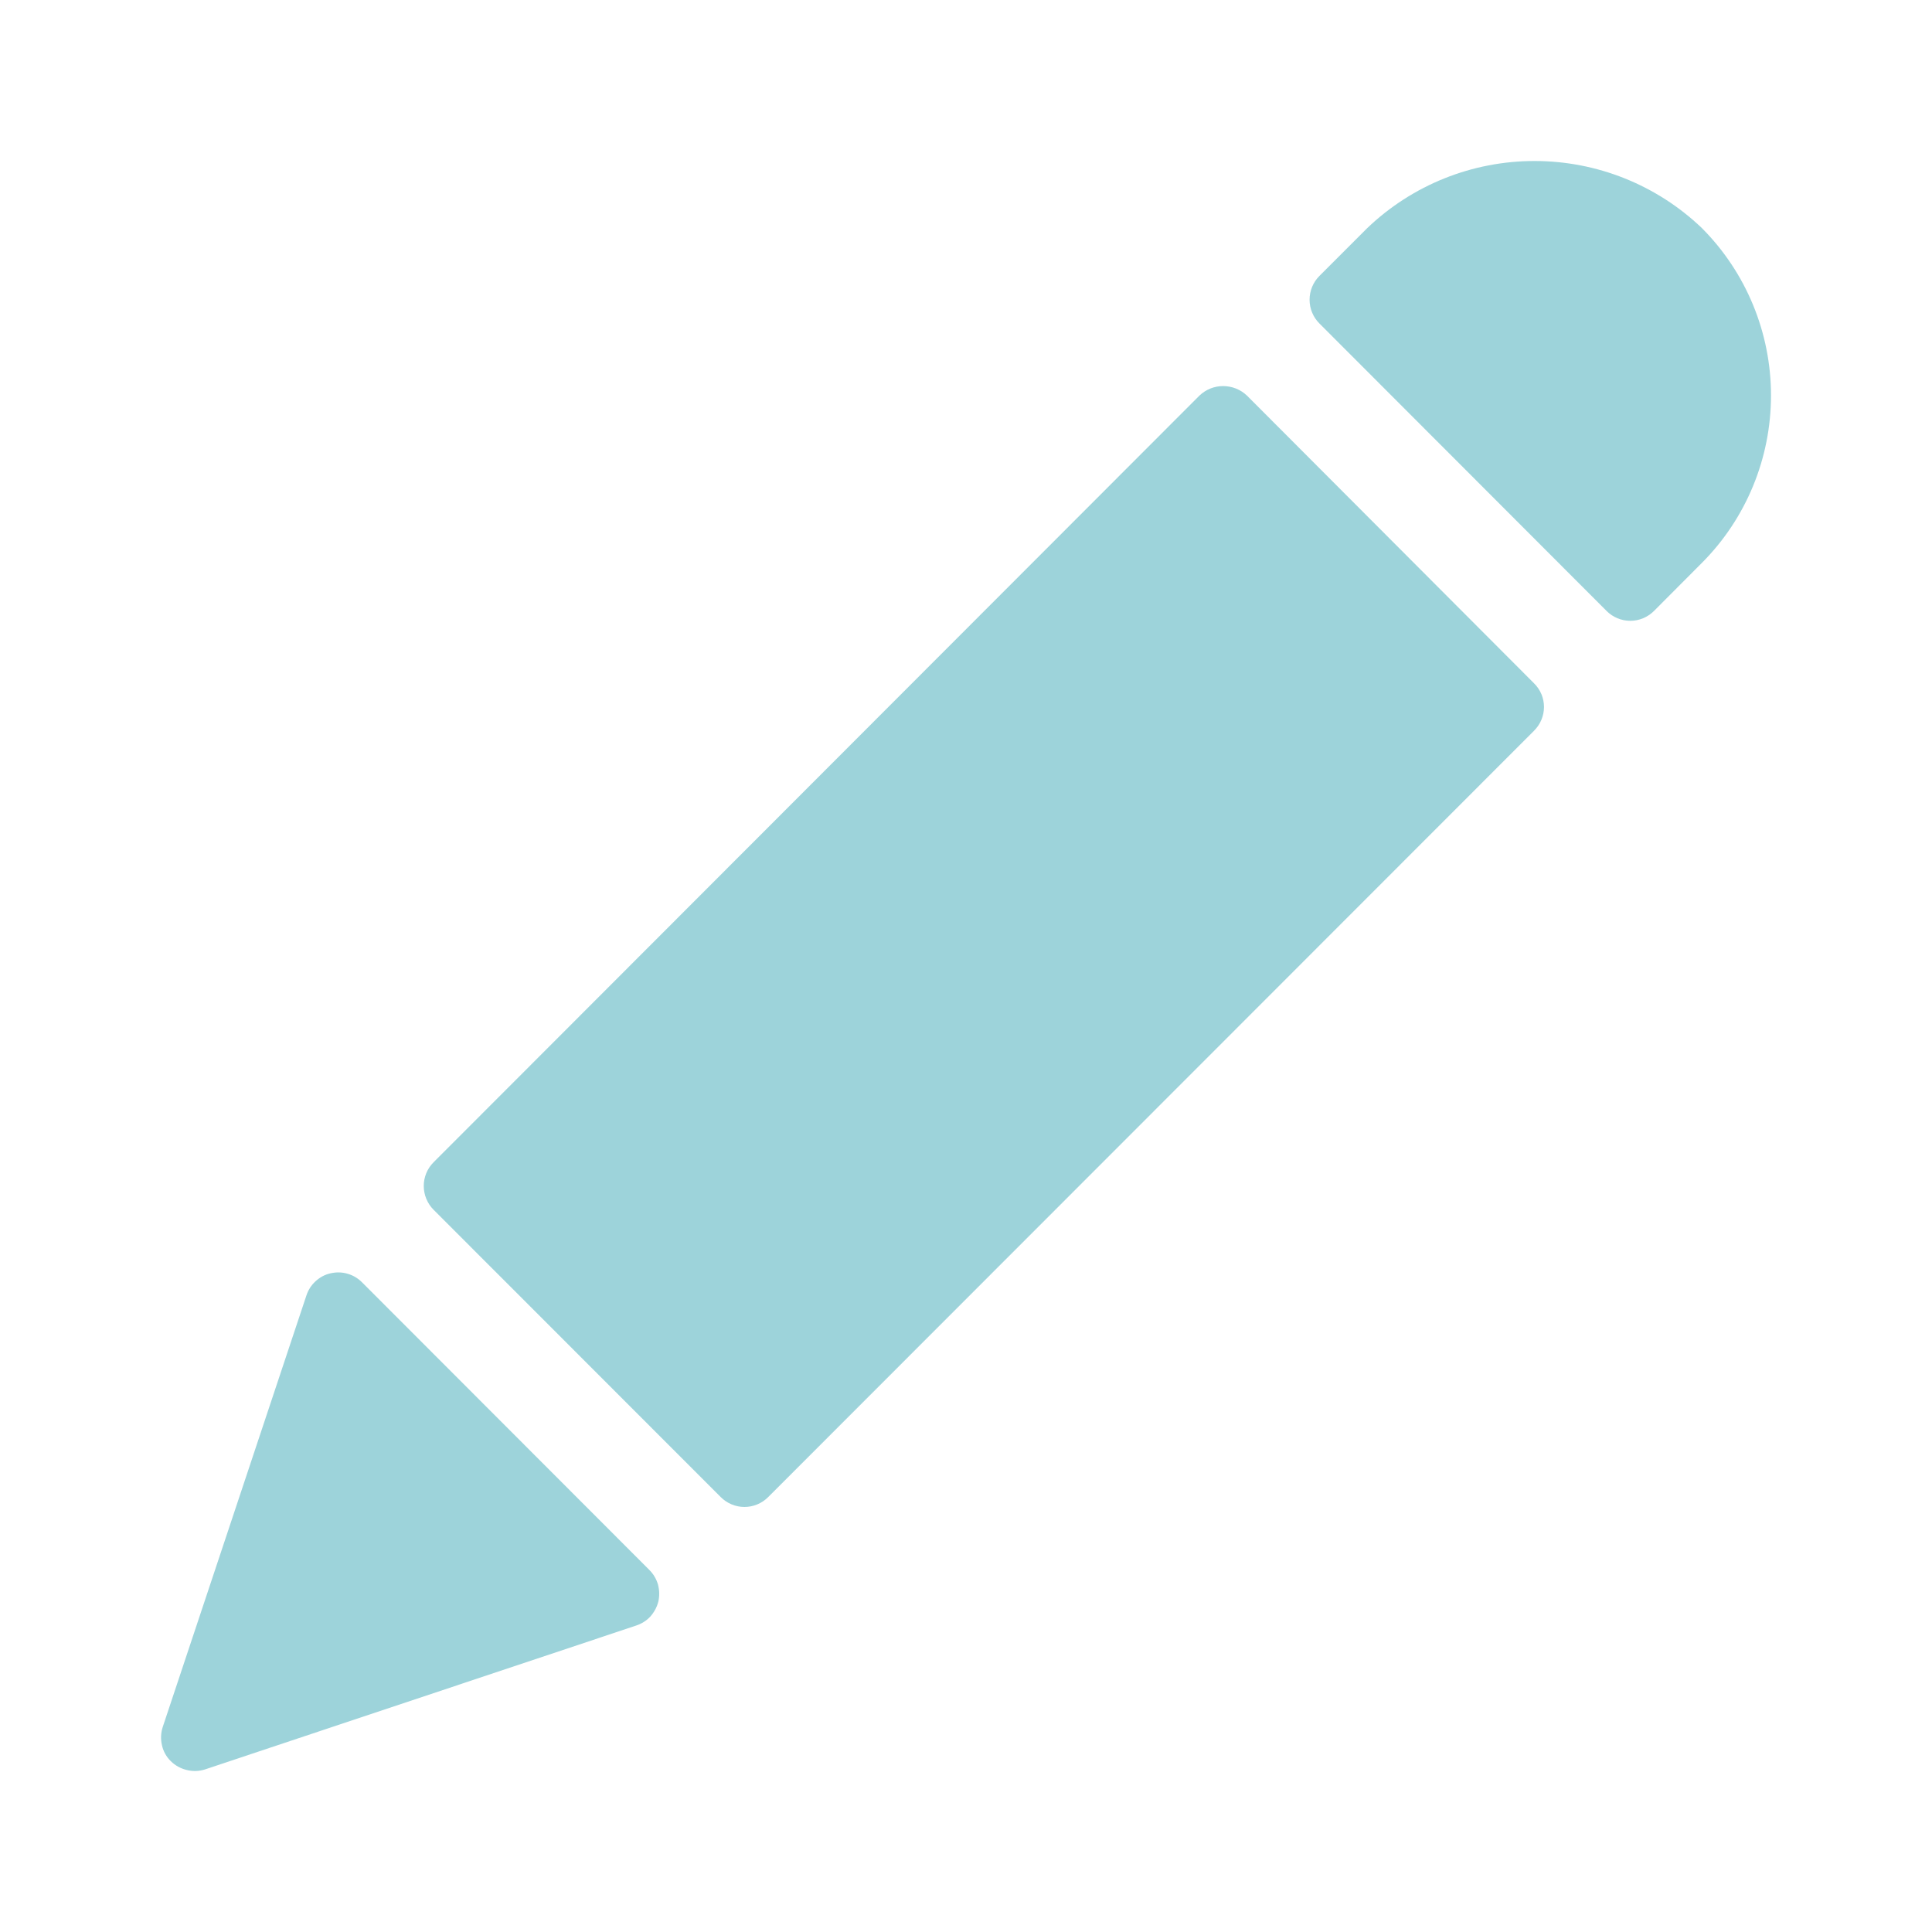
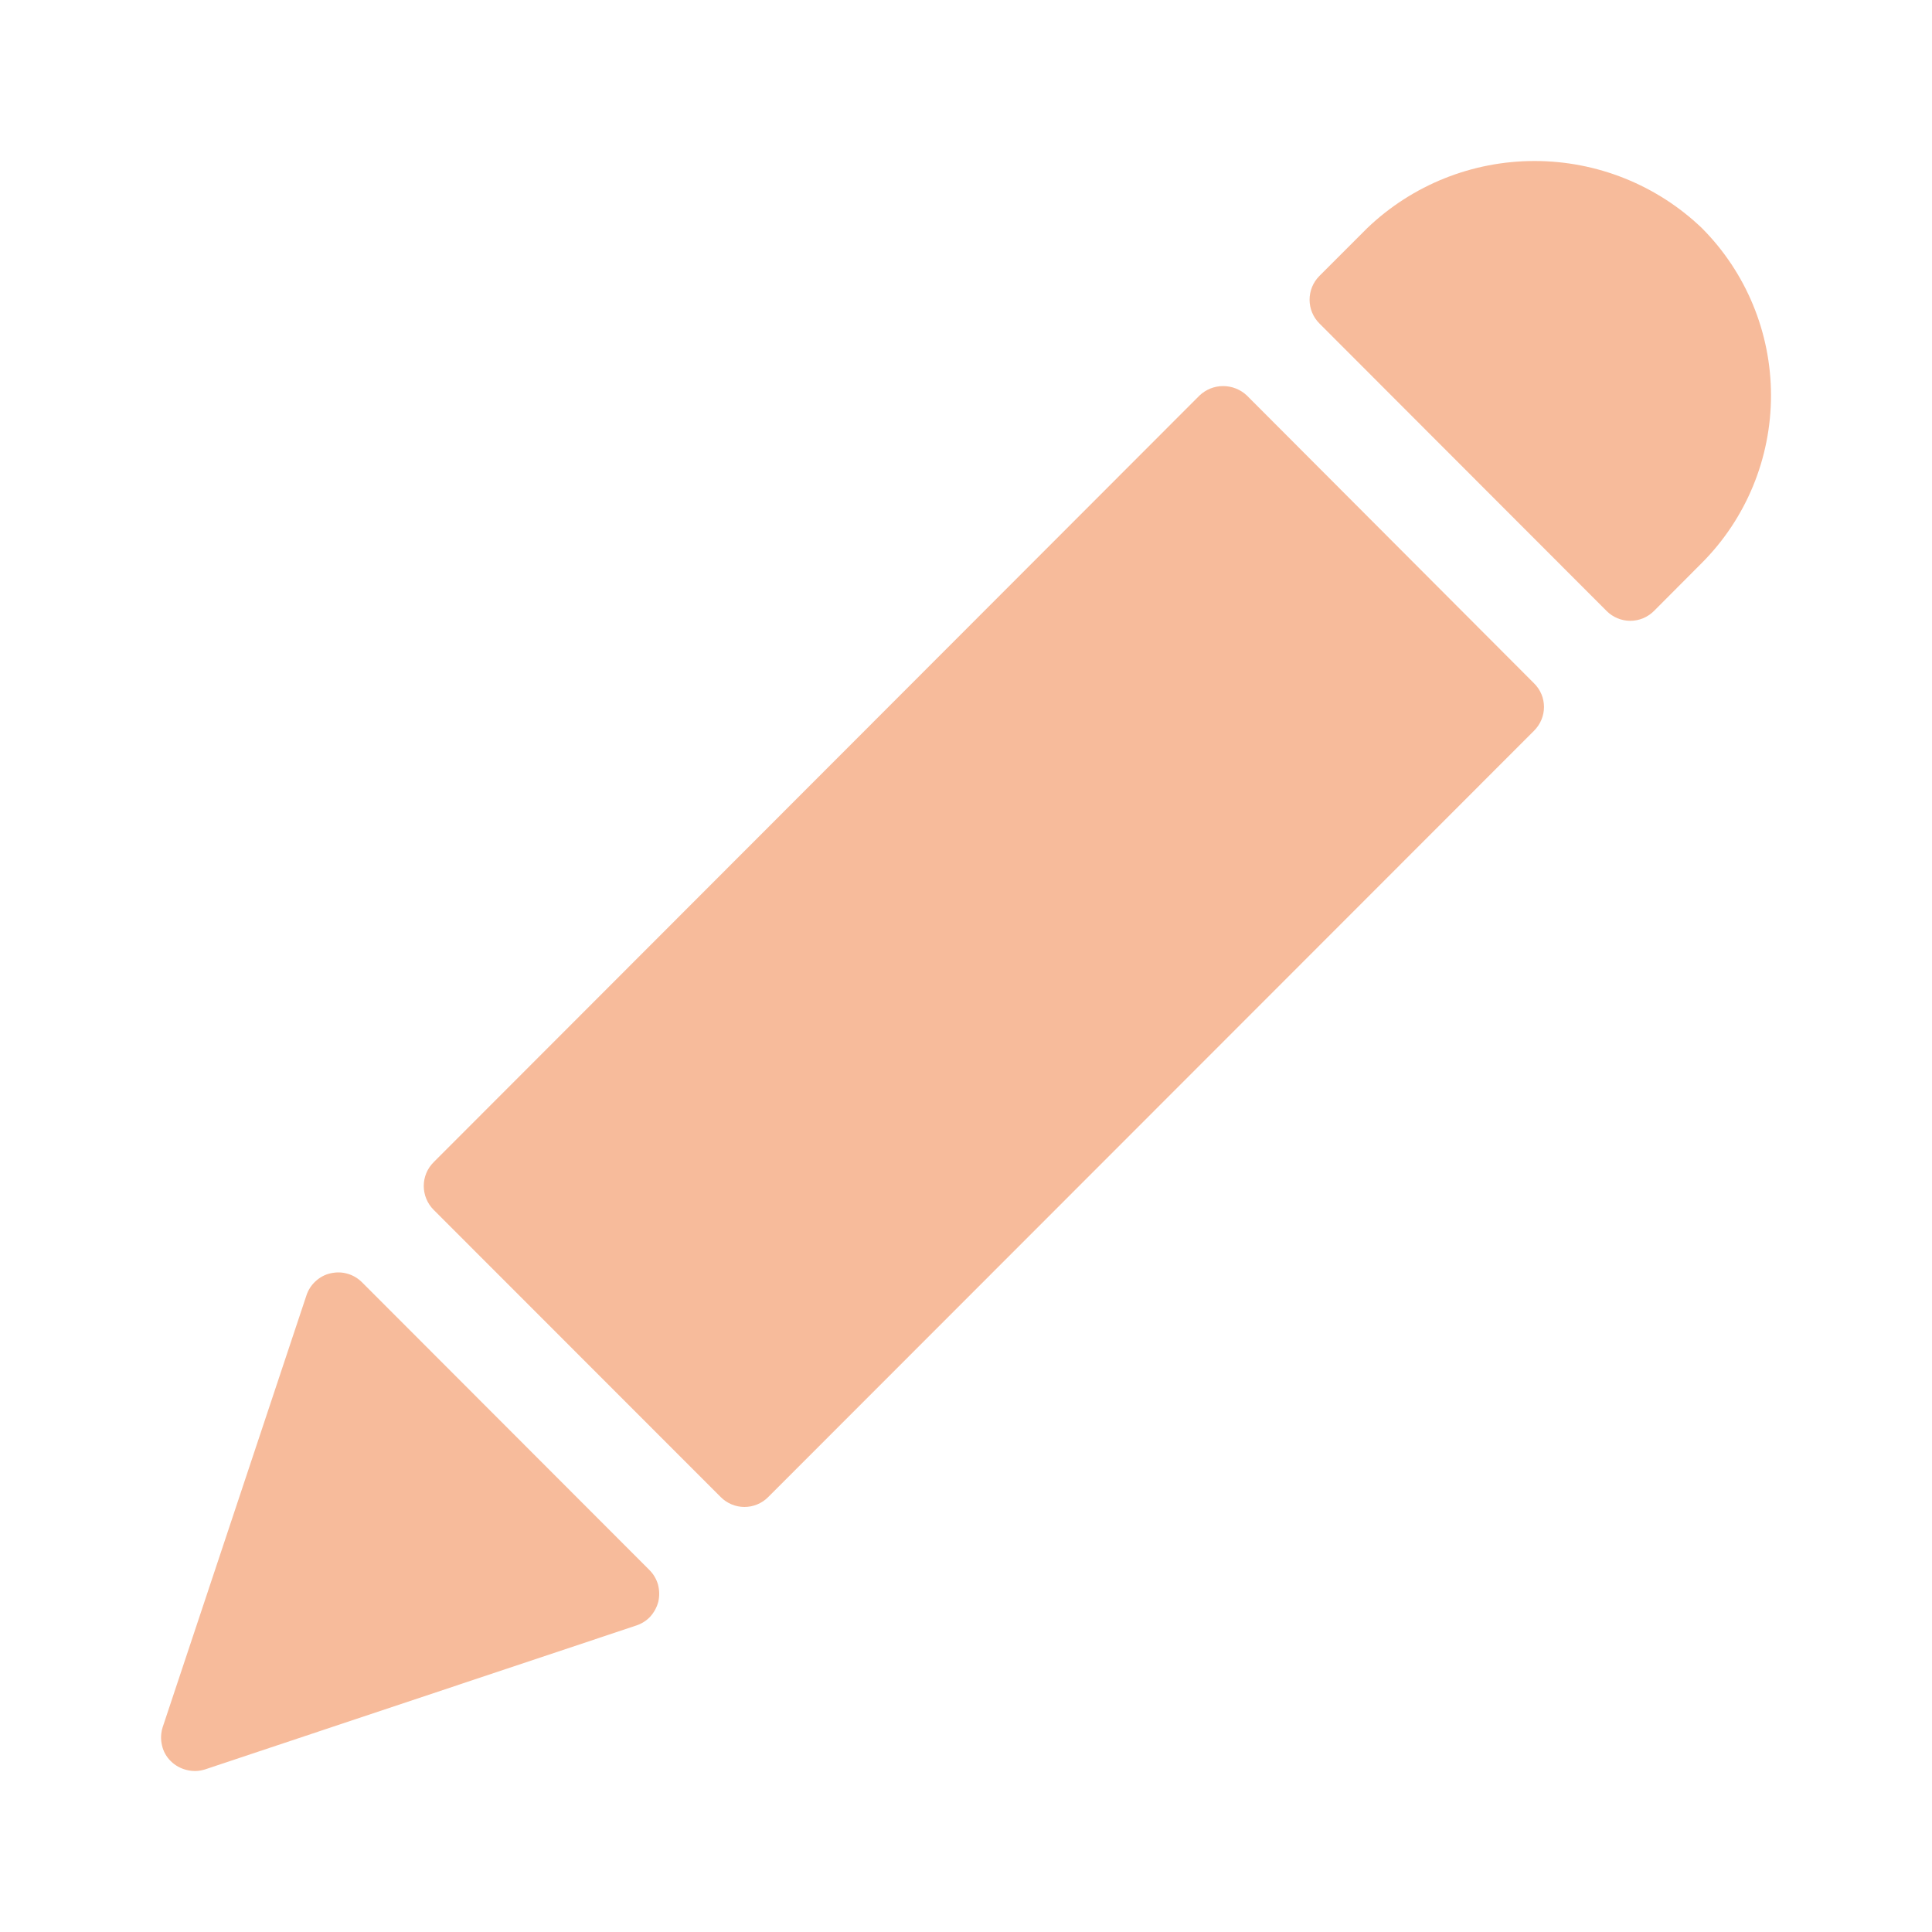
<svg xmlns="http://www.w3.org/2000/svg" width="12" height="12" viewBox="0 0 12 12" fill="none">
-   <path d="M7.745 2.457C7.705 2.419 7.652 2.398 7.597 2.398C7.542 2.398 7.49 2.419 7.45 2.457L2.693 7.219C2.654 7.258 2.632 7.311 2.632 7.366C2.632 7.421 2.654 7.475 2.693 7.514L4.477 9.299C4.516 9.338 4.569 9.36 4.624 9.36C4.679 9.36 4.732 9.338 4.771 9.299L9.528 4.539C9.568 4.499 9.59 4.446 9.59 4.391C9.59 4.336 9.568 4.283 9.528 4.244L7.745 2.457Z" fill="#0F92A3" fill-opacity="0.41" />
-   <path d="M2.248 7.964C2.223 7.939 2.191 7.92 2.157 7.911C2.123 7.901 2.087 7.901 2.052 7.909C2.017 7.917 1.986 7.934 1.959 7.959C1.933 7.983 1.914 8.013 1.903 8.047L1.011 10.726C0.999 10.762 0.997 10.802 1.006 10.84C1.014 10.877 1.033 10.912 1.061 10.939C1.088 10.966 1.123 10.985 1.161 10.994C1.198 11.003 1.237 11.002 1.274 10.99L3.95 10.097C3.984 10.086 4.015 10.067 4.039 10.041C4.063 10.014 4.08 9.983 4.089 9.948C4.097 9.913 4.096 9.877 4.087 9.842C4.077 9.808 4.059 9.777 4.034 9.752L2.248 7.964Z" fill="#0F92A3" fill-opacity="0.41" />
-   <path d="M10.571 1.417C10.291 1.149 9.919 1 9.531 1C9.144 1 8.772 1.149 8.492 1.417L8.195 1.714C8.156 1.753 8.134 1.806 8.134 1.862C8.134 1.917 8.156 1.97 8.195 2.009L9.979 3.795C10.018 3.834 10.071 3.856 10.126 3.856C10.181 3.856 10.234 3.834 10.273 3.795L10.571 3.496C10.846 3.22 11 2.846 11 2.456C11 2.067 10.846 1.693 10.571 1.417Z" fill="#0F92A3" fill-opacity="0.41" />
+   <path d="M7.745 2.457C7.705 2.419 7.652 2.398 7.597 2.398C7.542 2.398 7.49 2.419 7.45 2.457L2.693 7.219C2.654 7.258 2.632 7.311 2.632 7.366C2.632 7.421 2.654 7.475 2.693 7.514L4.477 9.299C4.516 9.338 4.569 9.36 4.624 9.36C4.679 9.36 4.732 9.338 4.771 9.299L9.528 4.539C9.568 4.499 9.59 4.446 9.59 4.391C9.59 4.336 9.568 4.283 9.528 4.244L7.745 2.457Z" fill="#EA580C" fill-opacity="0.41" />
+   <path d="M2.248 7.964C2.223 7.939 2.191 7.92 2.157 7.911C2.123 7.901 2.087 7.901 2.052 7.909C2.017 7.917 1.986 7.934 1.959 7.959C1.933 7.983 1.914 8.013 1.903 8.047L1.011 10.726C0.999 10.762 0.997 10.802 1.006 10.84C1.014 10.877 1.033 10.912 1.061 10.939C1.088 10.966 1.123 10.985 1.161 10.994C1.198 11.003 1.237 11.002 1.274 10.99L3.95 10.097C3.984 10.086 4.015 10.067 4.039 10.041C4.063 10.014 4.08 9.983 4.089 9.948C4.097 9.913 4.096 9.877 4.087 9.842C4.077 9.808 4.059 9.777 4.034 9.752L2.248 7.964Z" fill="#EA580C" fill-opacity="0.41" />
+   <path d="M10.571 1.417C10.291 1.149 9.919 1 9.531 1C9.144 1 8.772 1.149 8.492 1.417L8.195 1.714C8.156 1.753 8.134 1.806 8.134 1.862C8.134 1.917 8.156 1.97 8.195 2.009L9.979 3.795C10.018 3.834 10.071 3.856 10.126 3.856C10.181 3.856 10.234 3.834 10.273 3.795L10.571 3.496C10.846 3.22 11 2.846 11 2.456C11 2.067 10.846 1.693 10.571 1.417Z" fill="#EA580C" fill-opacity="0.41" />
</svg>
